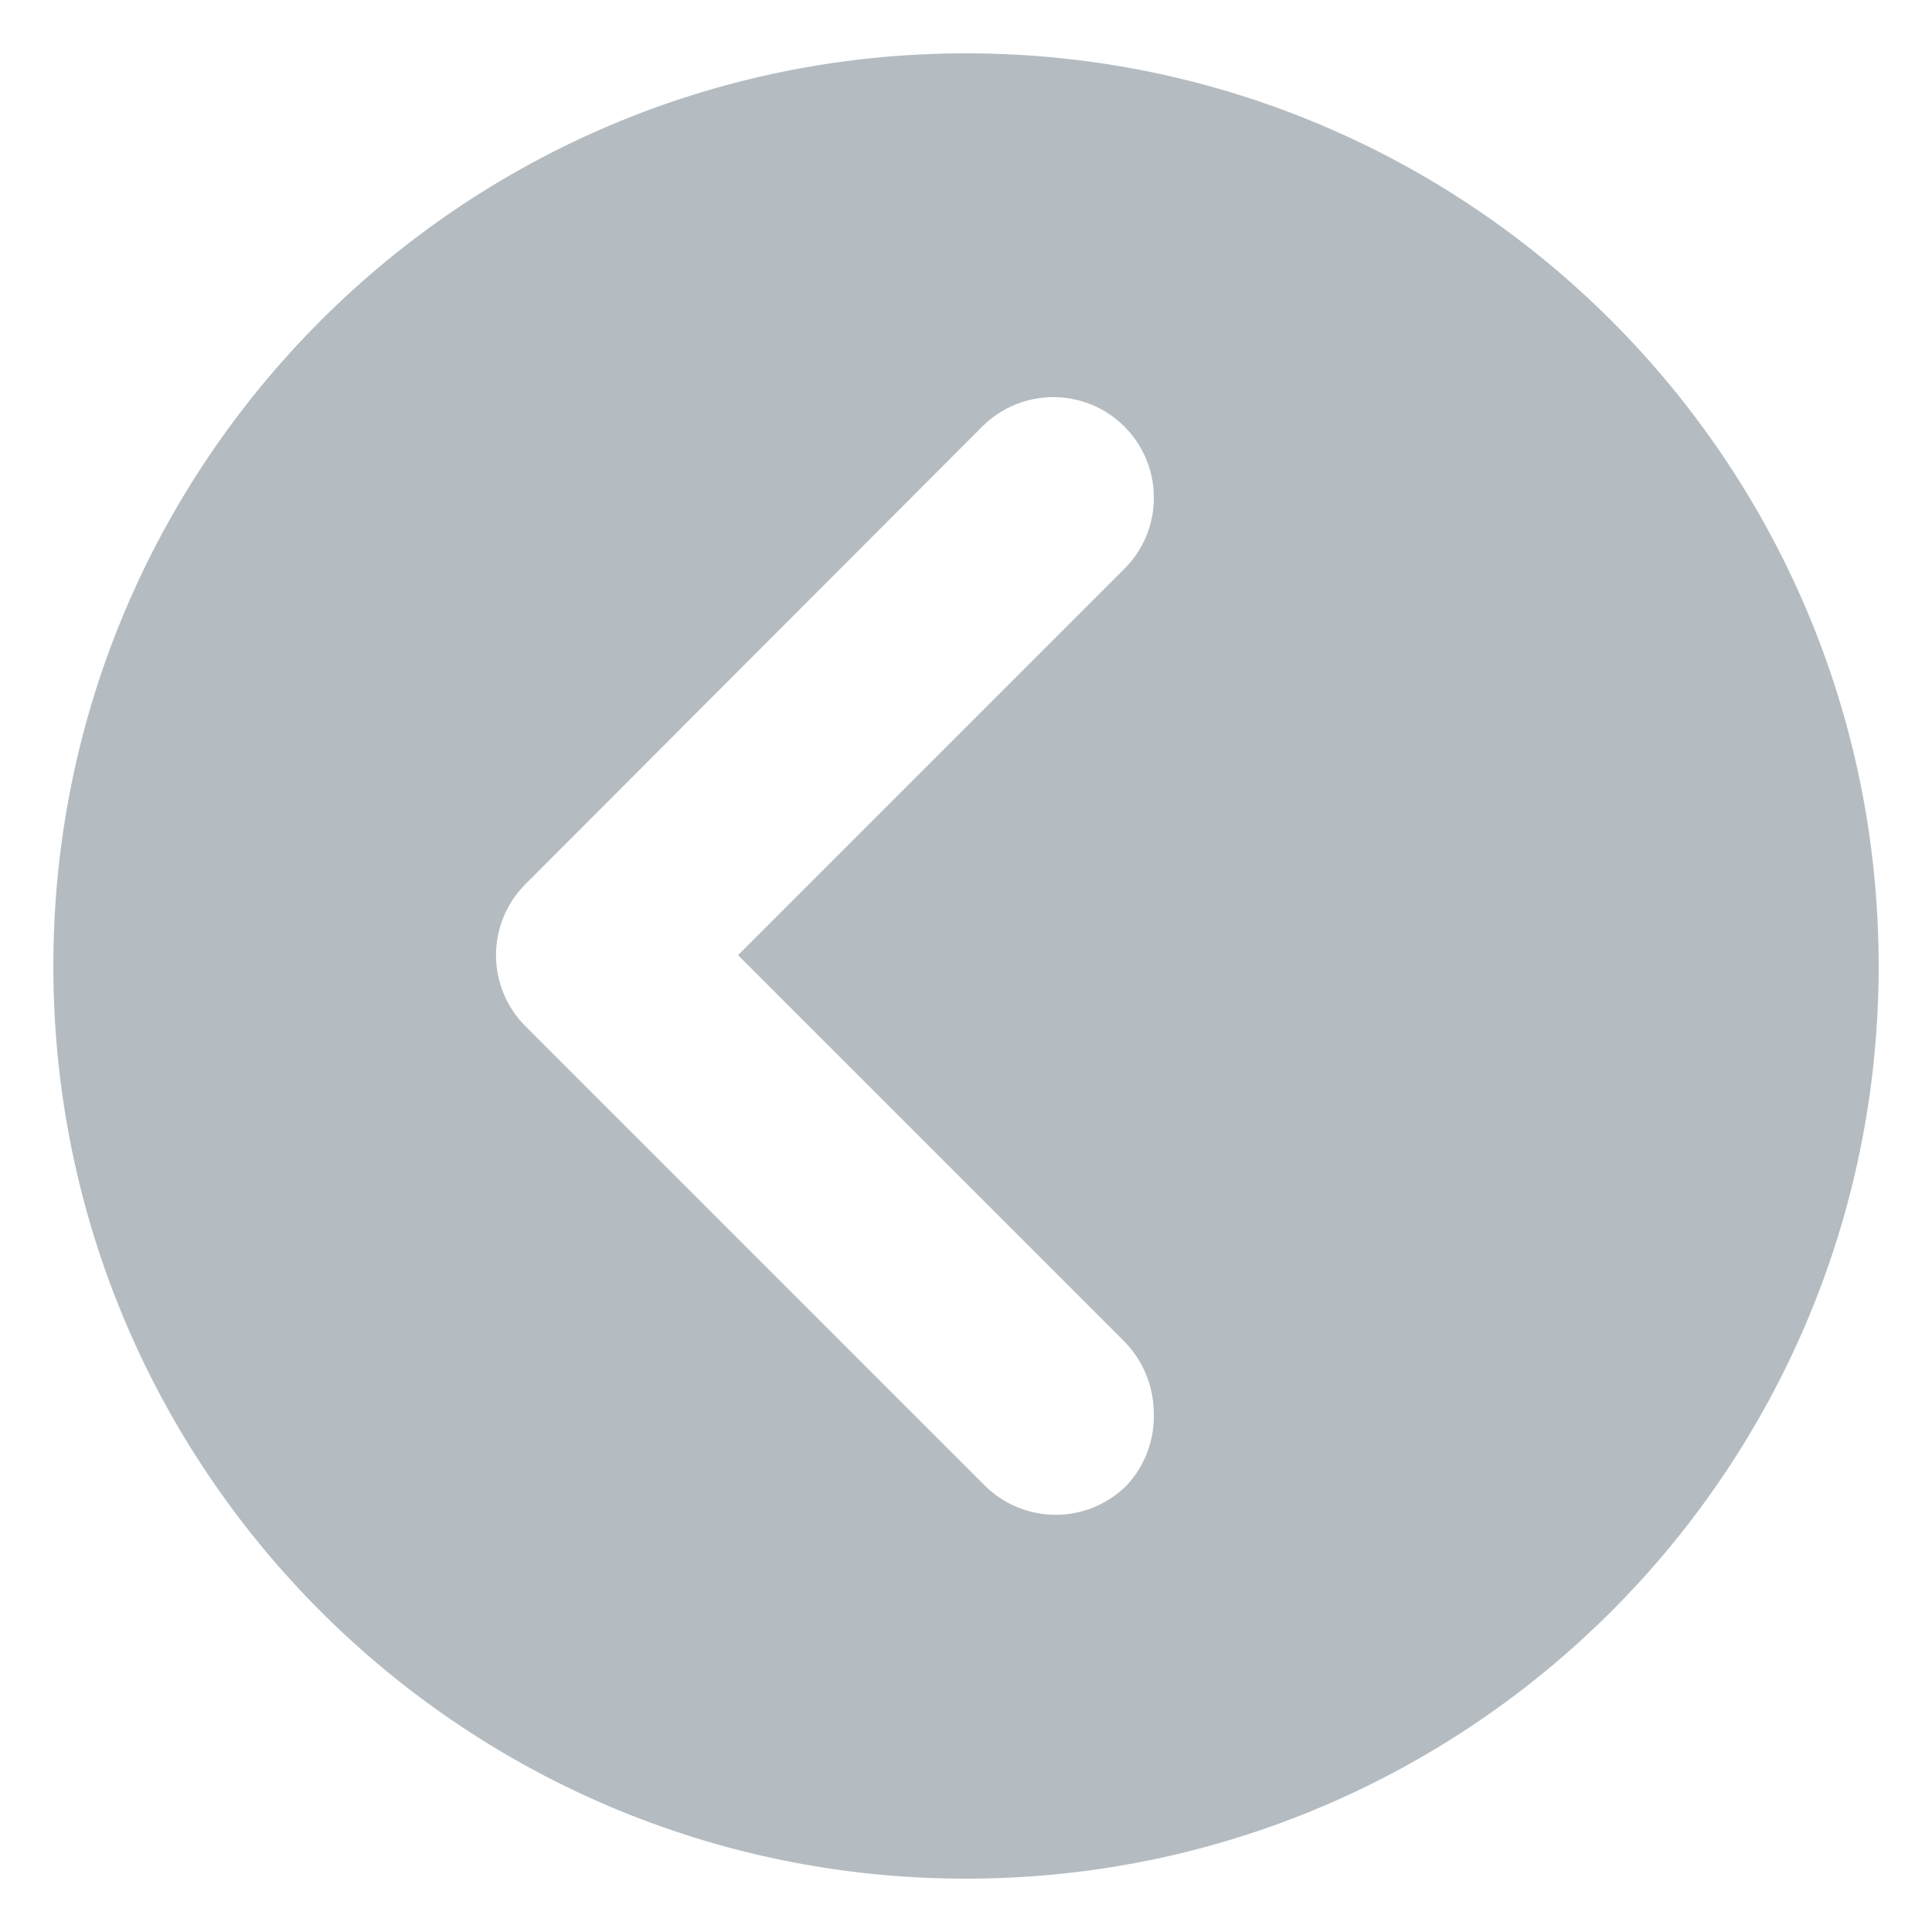
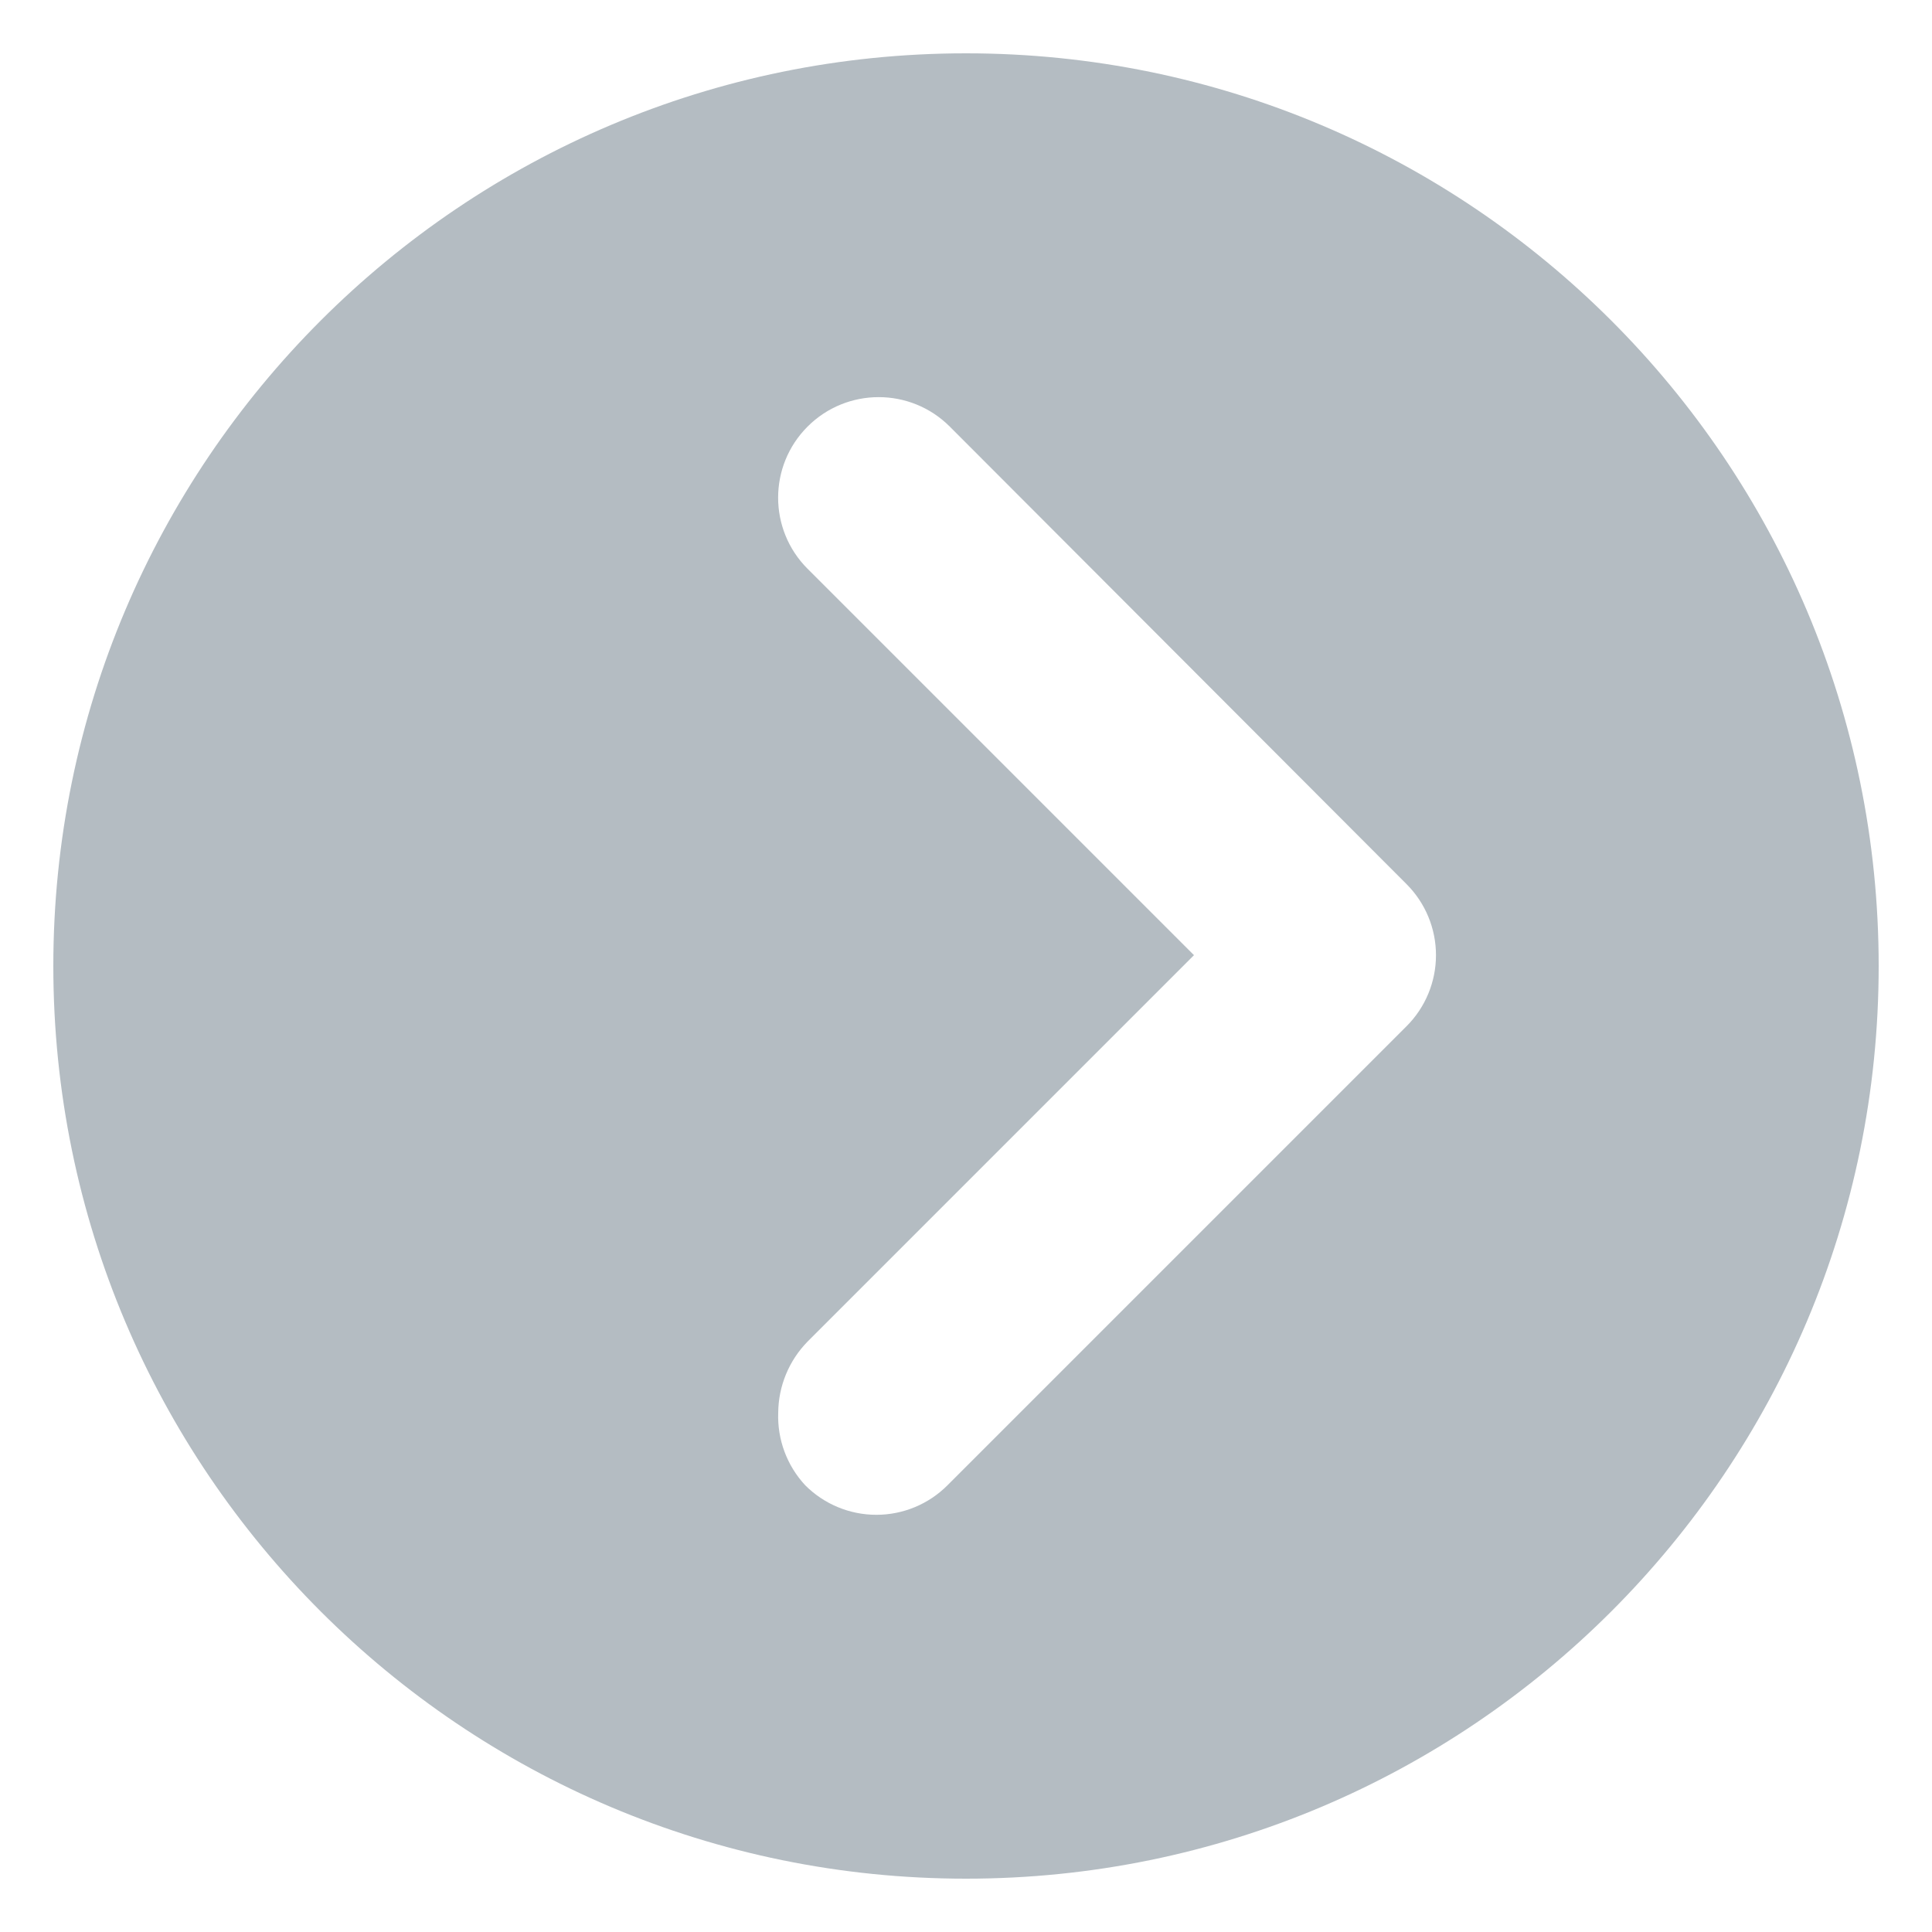
- <svg xmlns="http://www.w3.org/2000/svg" id="Layer_1" data-name="Layer 1" viewBox="0 0 25 25">
-   <defs>
-     <style>.cls-1{fill:#b4bcc2;}</style>
+ <svg xmlns="http://www.w3.org/2000/svg" id="Layer_1" data-name="Layer 1" viewBox="0 0 25 25" version="1.1">
+   <defs id="defs4">
+     <style id="style2">.cls-1{fill:#b4bcc2;}</style>
  </defs>
-   <path class="cls-1" d="M12.5.69A11.81,11.81,0,1,0,24.31,12.5,11.81,11.81,0,0,0,12.5.69Zm2.08,18.53a1.3,1.3,0,0,1-1.84,0L6.8,13.28a1.3,1.3,0,0,1,0-1.84l5.91-5.92a1.3,1.3,0,1,1,1.84,1.84l-5,5,5,5a1.33,1.33,0,0,1,.38.92A1.31,1.31,0,0,1,14.58,19.22Z" />
+   <path class="cls-1" d="M 12.5,0.69 A 11.81,11.81 0 1 1 0.69,12.5 11.81,11.81 0 0 1 12.5,0.69 Z m -2.08,18.53 a 1.3,1.3 0 0 0 1.84,0 l 5.94,-5.94 a 1.3,1.3 0 0 0 0,-1.84 L 12.29,5.52 a 1.301,1.301 0 1 0 -1.84,1.84 l 5,5 -5,5 a 1.33,1.33 0 0 0 -0.38,0.92 1.31,1.31 0 0 0 0.35,0.94 z" id="path8" style="fill:#b4bcc2" />
</svg>
